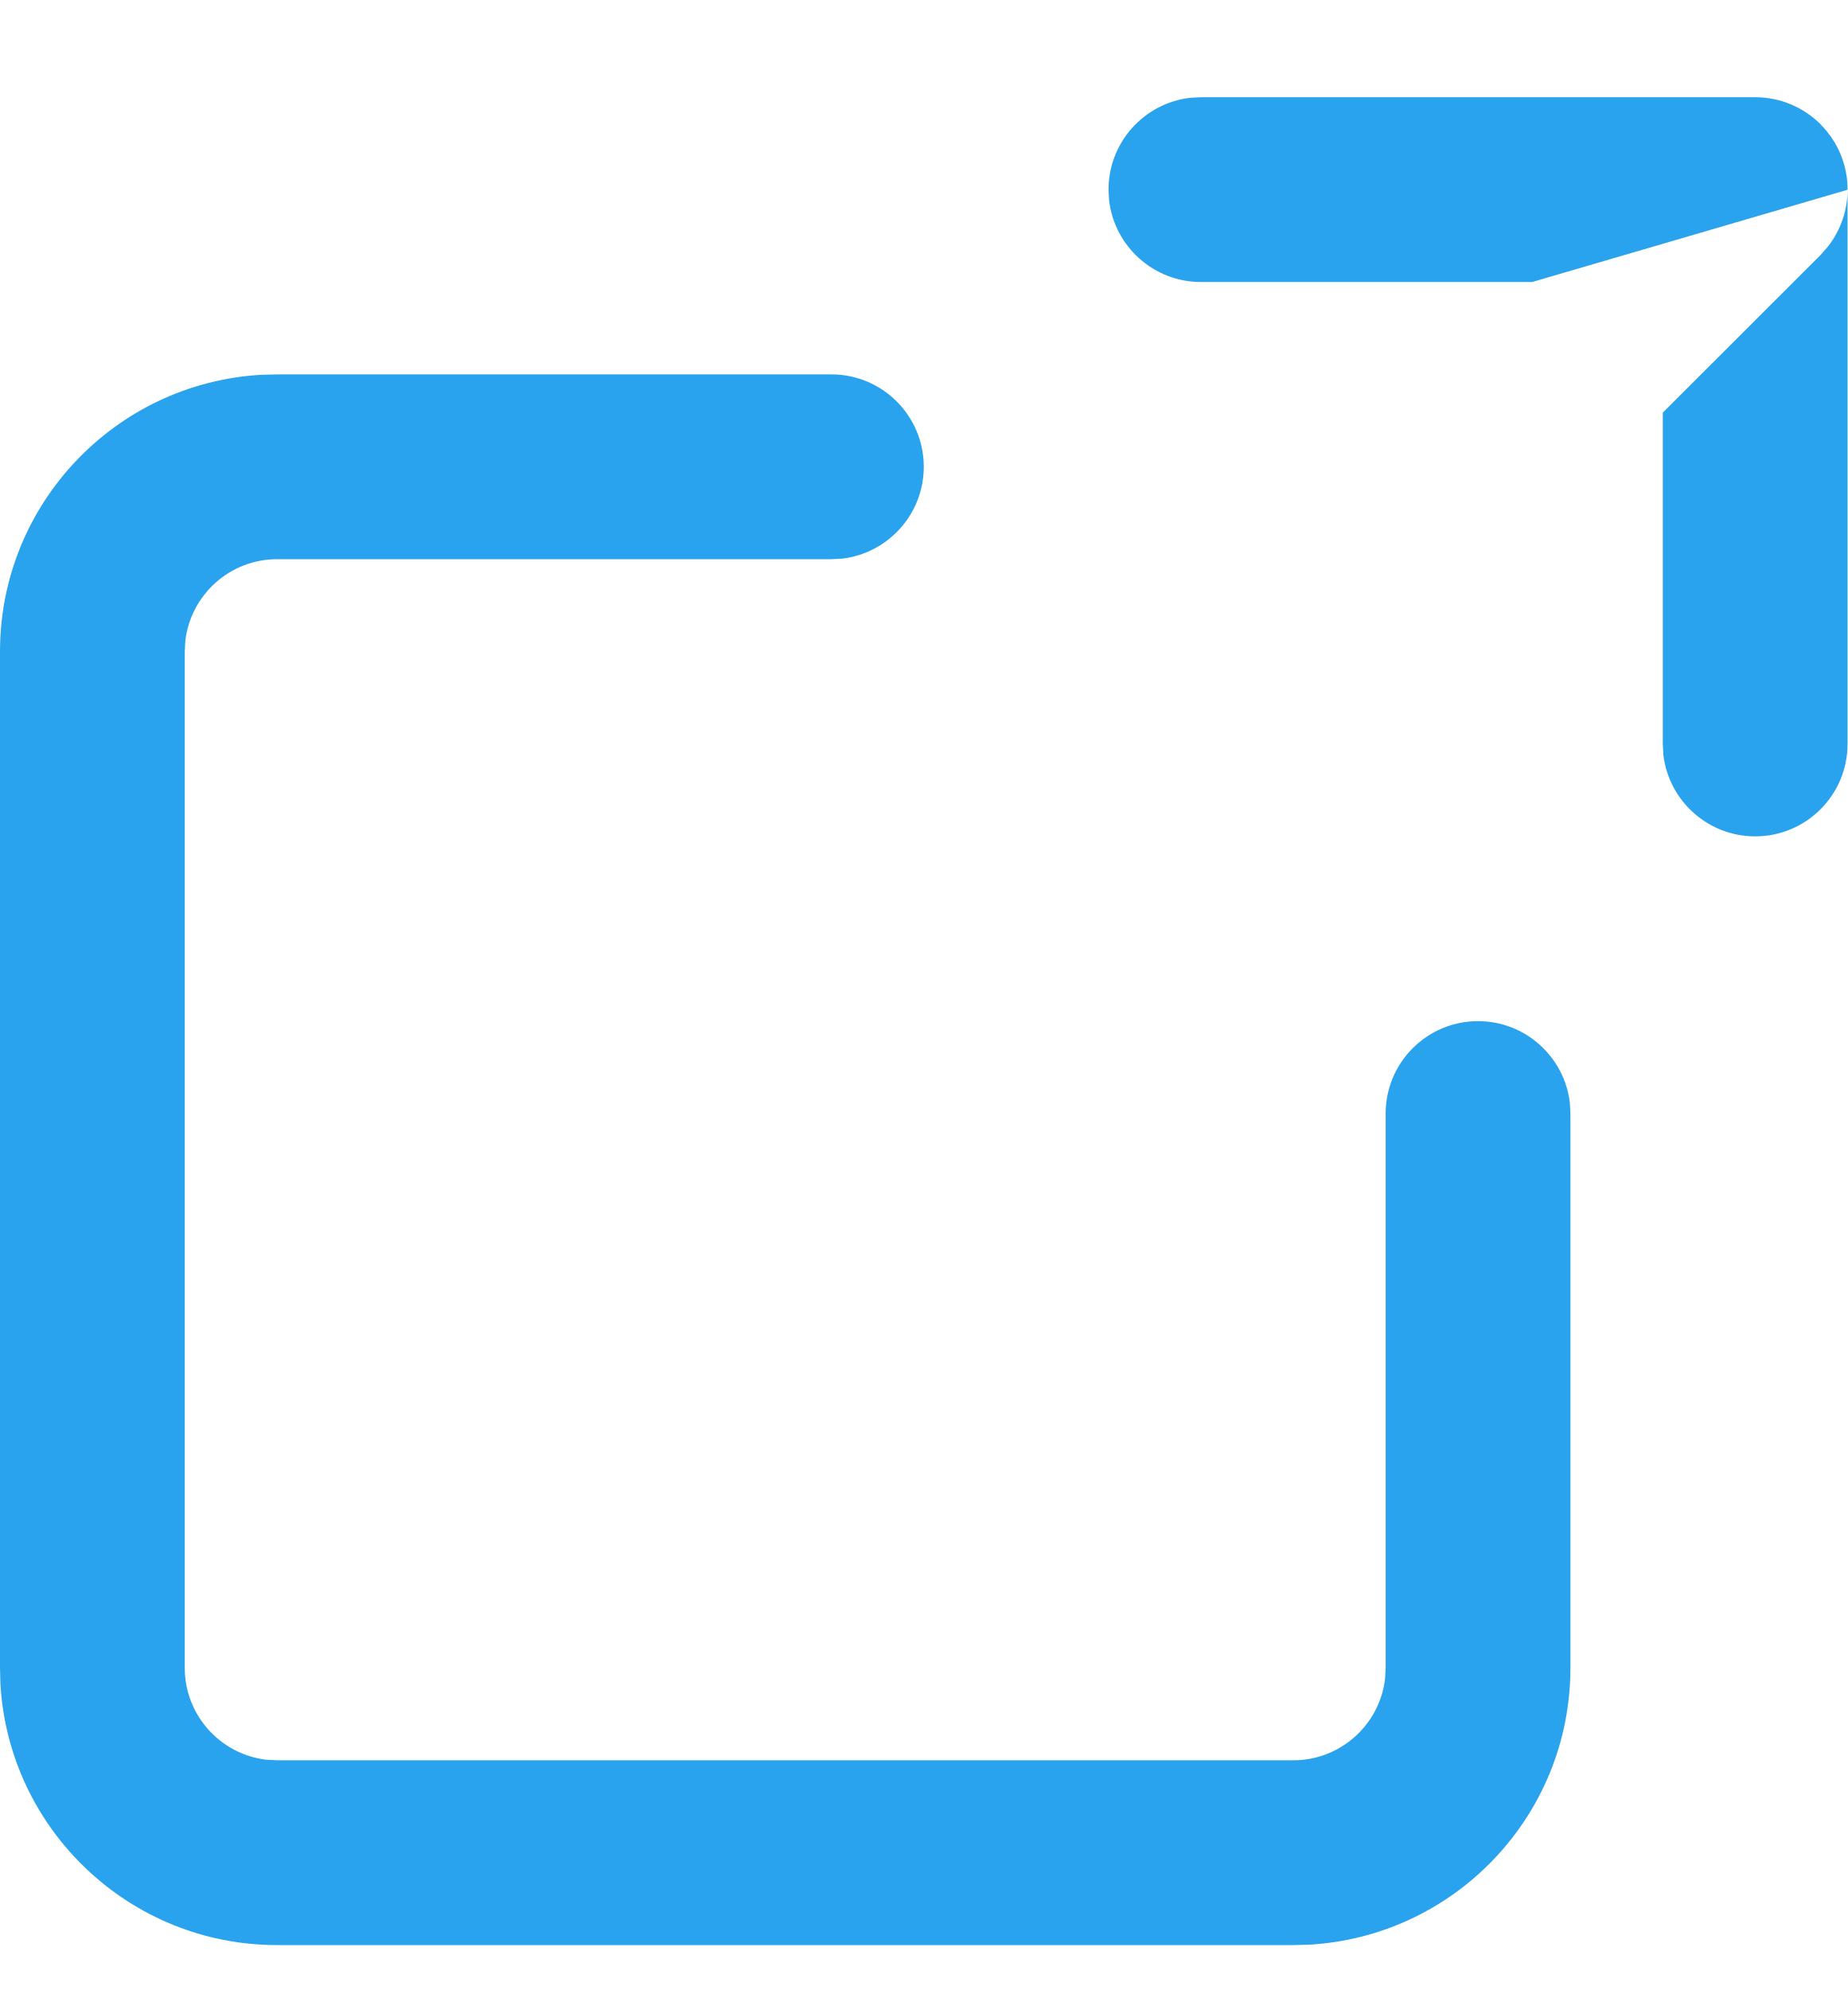
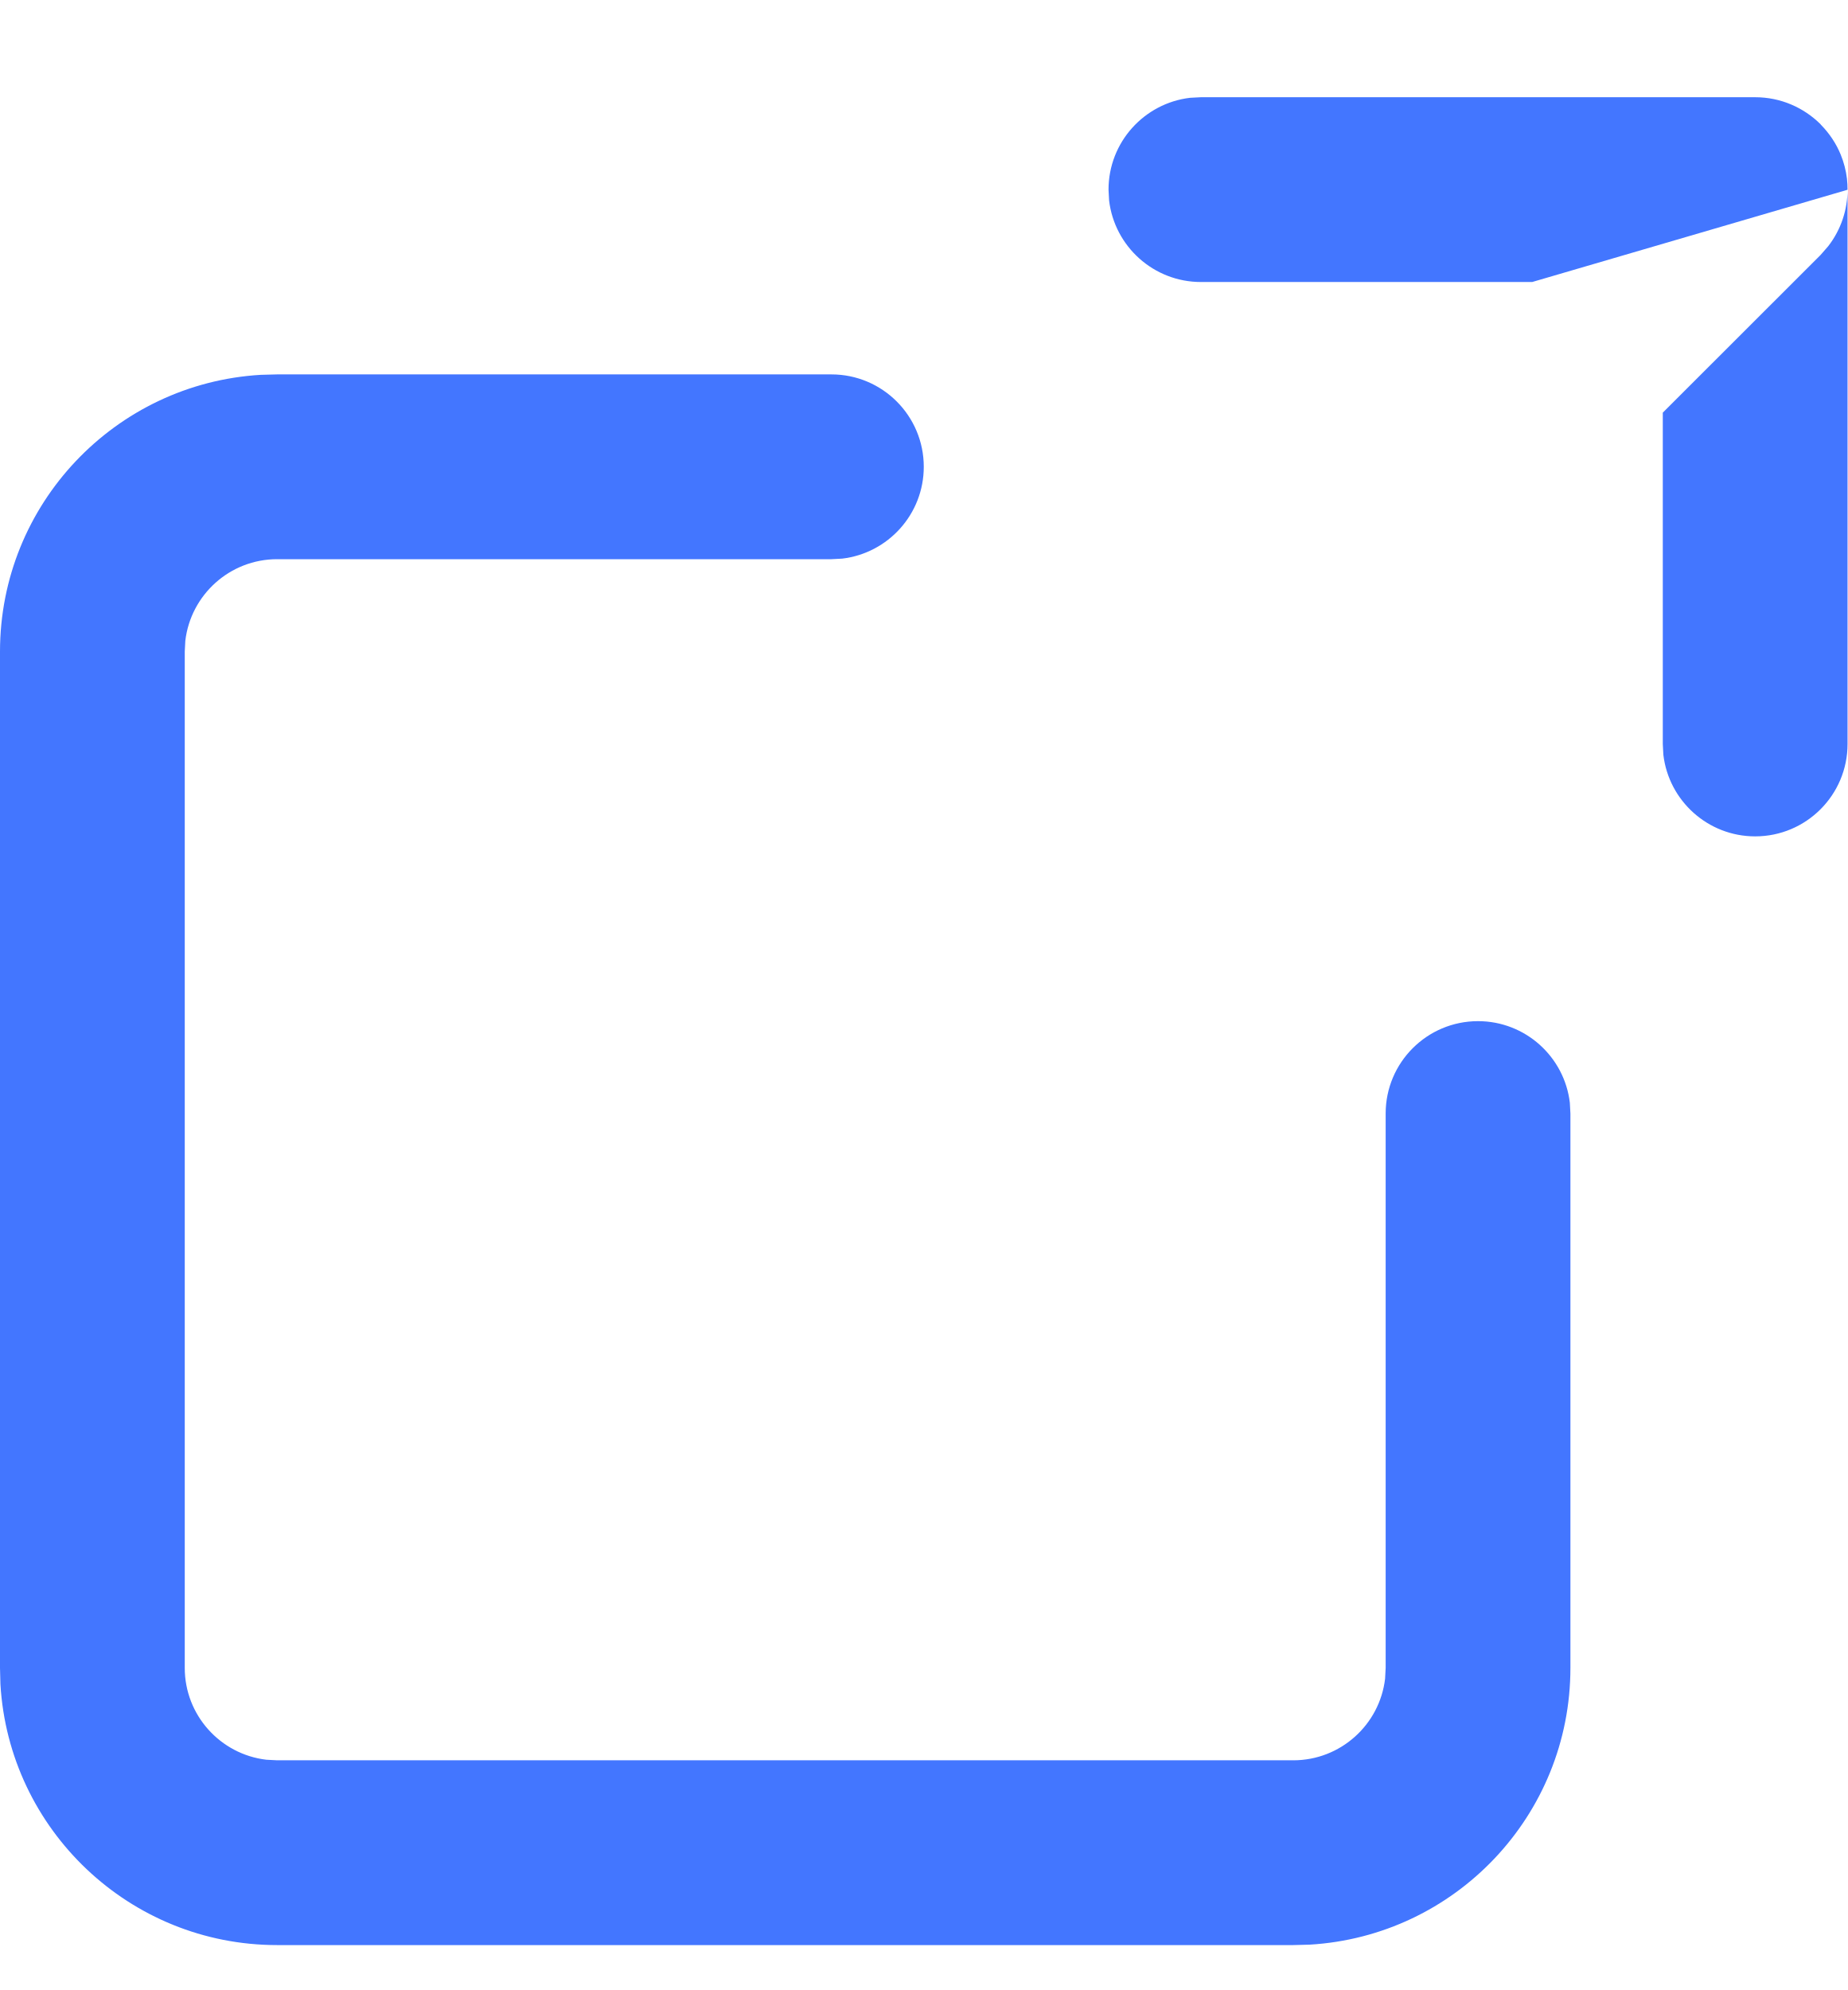
<svg xmlns="http://www.w3.org/2000/svg" width="13" height="14" viewBox="0 0 13 14" fill="none">
-   <path fill-rule="evenodd" clip-rule="evenodd" d="M10.781 1.984H8.45C8.117 1.984 7.842 1.733 7.804 1.41L7.8 1.334C7.8 1.001 8.051 0.726 8.374 0.688L8.45 0.684H12.35H12.35C12.53 0.684 12.692 0.757 12.81 0.874C12.811 0.875 12.812 0.876 12.812 0.877C12.874 0.94 12.921 1.012 12.952 1.088C12.974 1.142 12.989 1.199 12.996 1.258L12.996 1.259C12.999 1.284 13 1.31 13 1.335C13 1.475 12.954 1.616 12.864 1.732L12.81 1.794L11.7 2.903V5.234L11.704 5.31C11.742 5.633 12.017 5.884 12.35 5.884C12.709 5.884 13 5.593 13 5.234V1.335M5.85 2.634C6.209 2.634 6.5 2.925 6.5 3.284C6.5 3.617 6.249 3.892 5.926 3.93L5.85 3.934H1.95C1.617 3.934 1.342 4.185 1.304 4.508L1.3 4.584V11.734C1.3 12.067 1.551 12.342 1.874 12.38L1.95 12.384H9.1C9.433 12.384 9.708 12.133 9.746 11.81L9.75 11.734V7.834C9.75 7.475 10.041 7.184 10.4 7.184C10.733 7.184 11.008 7.435 11.046 7.758L11.05 7.834V11.734C11.05 12.773 10.238 13.621 9.215 13.681L9.1 13.684H1.95C0.912 13.684 0.063 12.872 0.003 11.849L0 11.734V4.584C0 3.546 0.812 2.697 1.835 2.637L1.95 2.634H5.85Z" fill="#2AA3EF" />
+   <path fill-rule="evenodd" clip-rule="evenodd" d="M10.781 1.984H8.45C8.117 1.984 7.842 1.733 7.804 1.41L7.8 1.334C7.8 1.001 8.051 0.726 8.374 0.688L8.45 0.684H12.35H12.35C12.53 0.684 12.692 0.757 12.81 0.874C12.811 0.875 12.812 0.876 12.812 0.877C12.874 0.94 12.921 1.012 12.952 1.088C12.974 1.142 12.989 1.199 12.996 1.258L12.996 1.259C12.999 1.284 13 1.31 13 1.335C13 1.475 12.954 1.616 12.864 1.732L12.81 1.794L11.7 2.903V5.234L11.704 5.31C11.742 5.633 12.017 5.884 12.35 5.884C12.709 5.884 13 5.593 13 5.234V1.335M5.85 2.634C6.209 2.634 6.5 2.925 6.5 3.284C6.5 3.617 6.249 3.892 5.926 3.93L5.85 3.934H1.95C1.617 3.934 1.342 4.185 1.304 4.508L1.3 4.584V11.734C1.3 12.067 1.551 12.342 1.874 12.38L1.95 12.384H9.1C9.433 12.384 9.708 12.133 9.746 11.81L9.75 11.734V7.834C9.75 7.475 10.041 7.184 10.4 7.184C10.733 7.184 11.008 7.435 11.046 7.758L11.05 7.834V11.734C11.05 12.773 10.238 13.621 9.215 13.681L9.1 13.684H1.95C0.912 13.684 0.063 12.872 0.003 11.849L0 11.734V4.584C0 3.546 0.812 2.697 1.835 2.637L1.95 2.634H5.85Z" fill="#4376FF" />
</svg>
